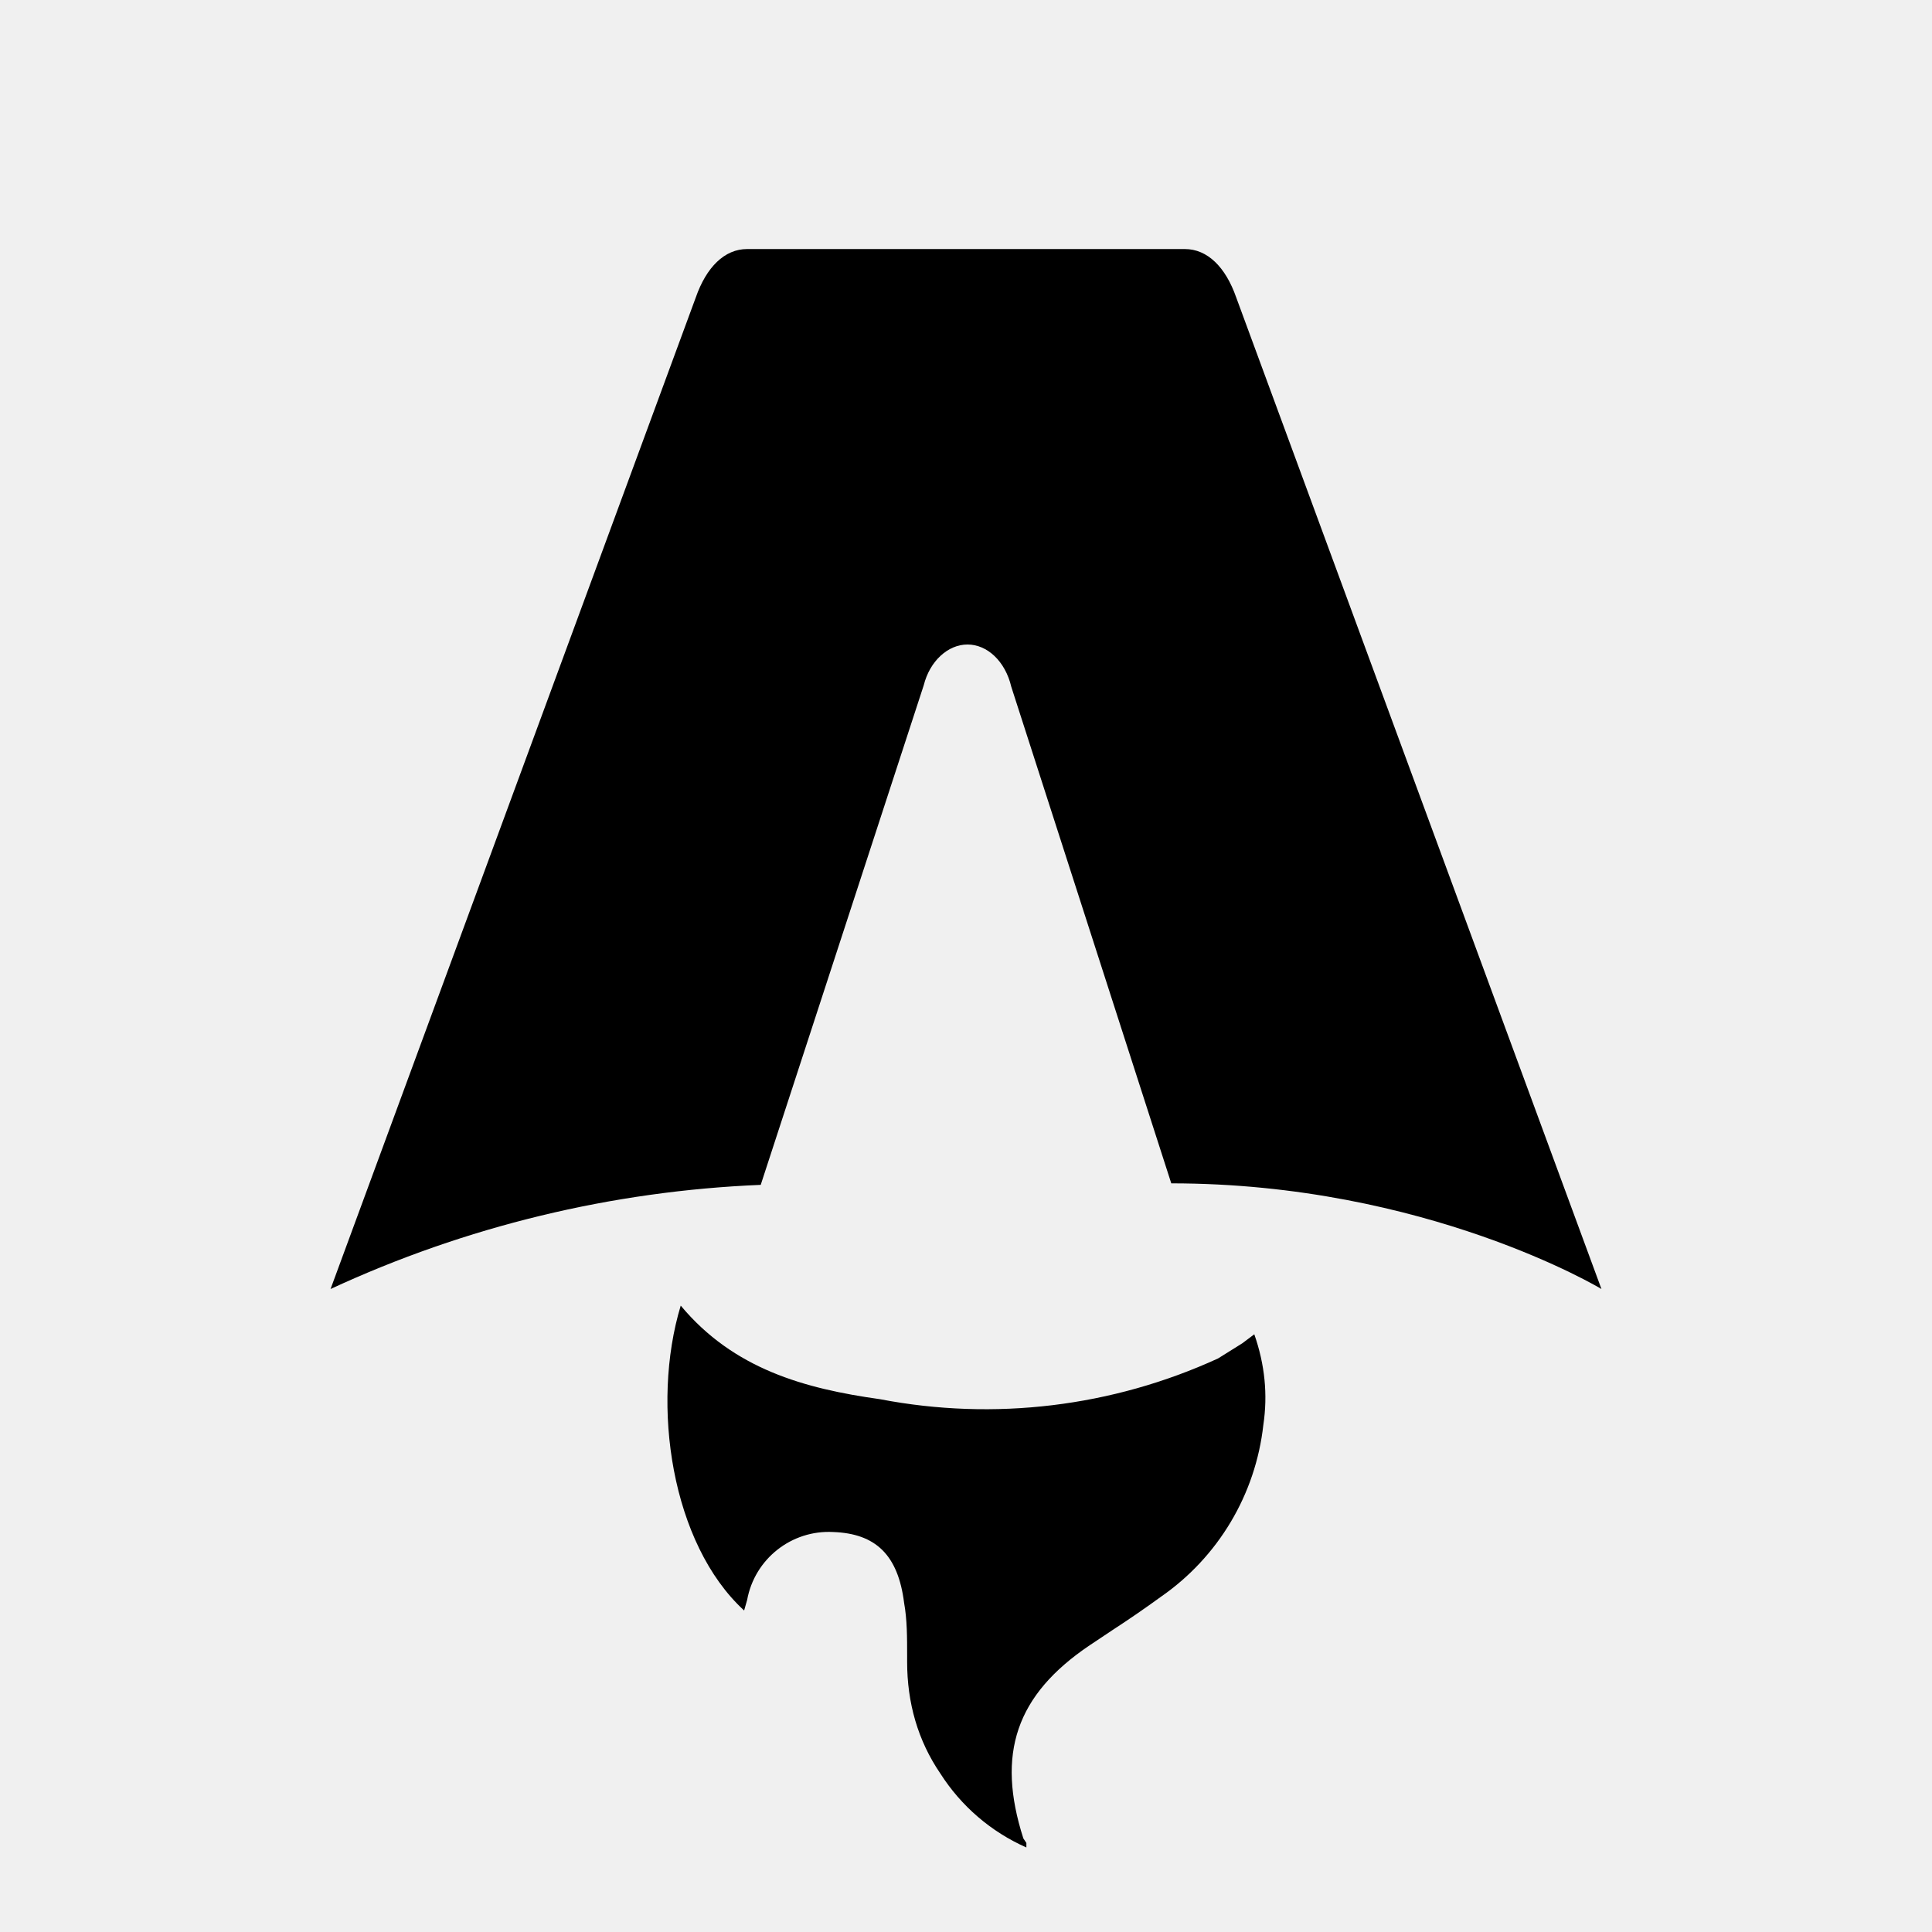
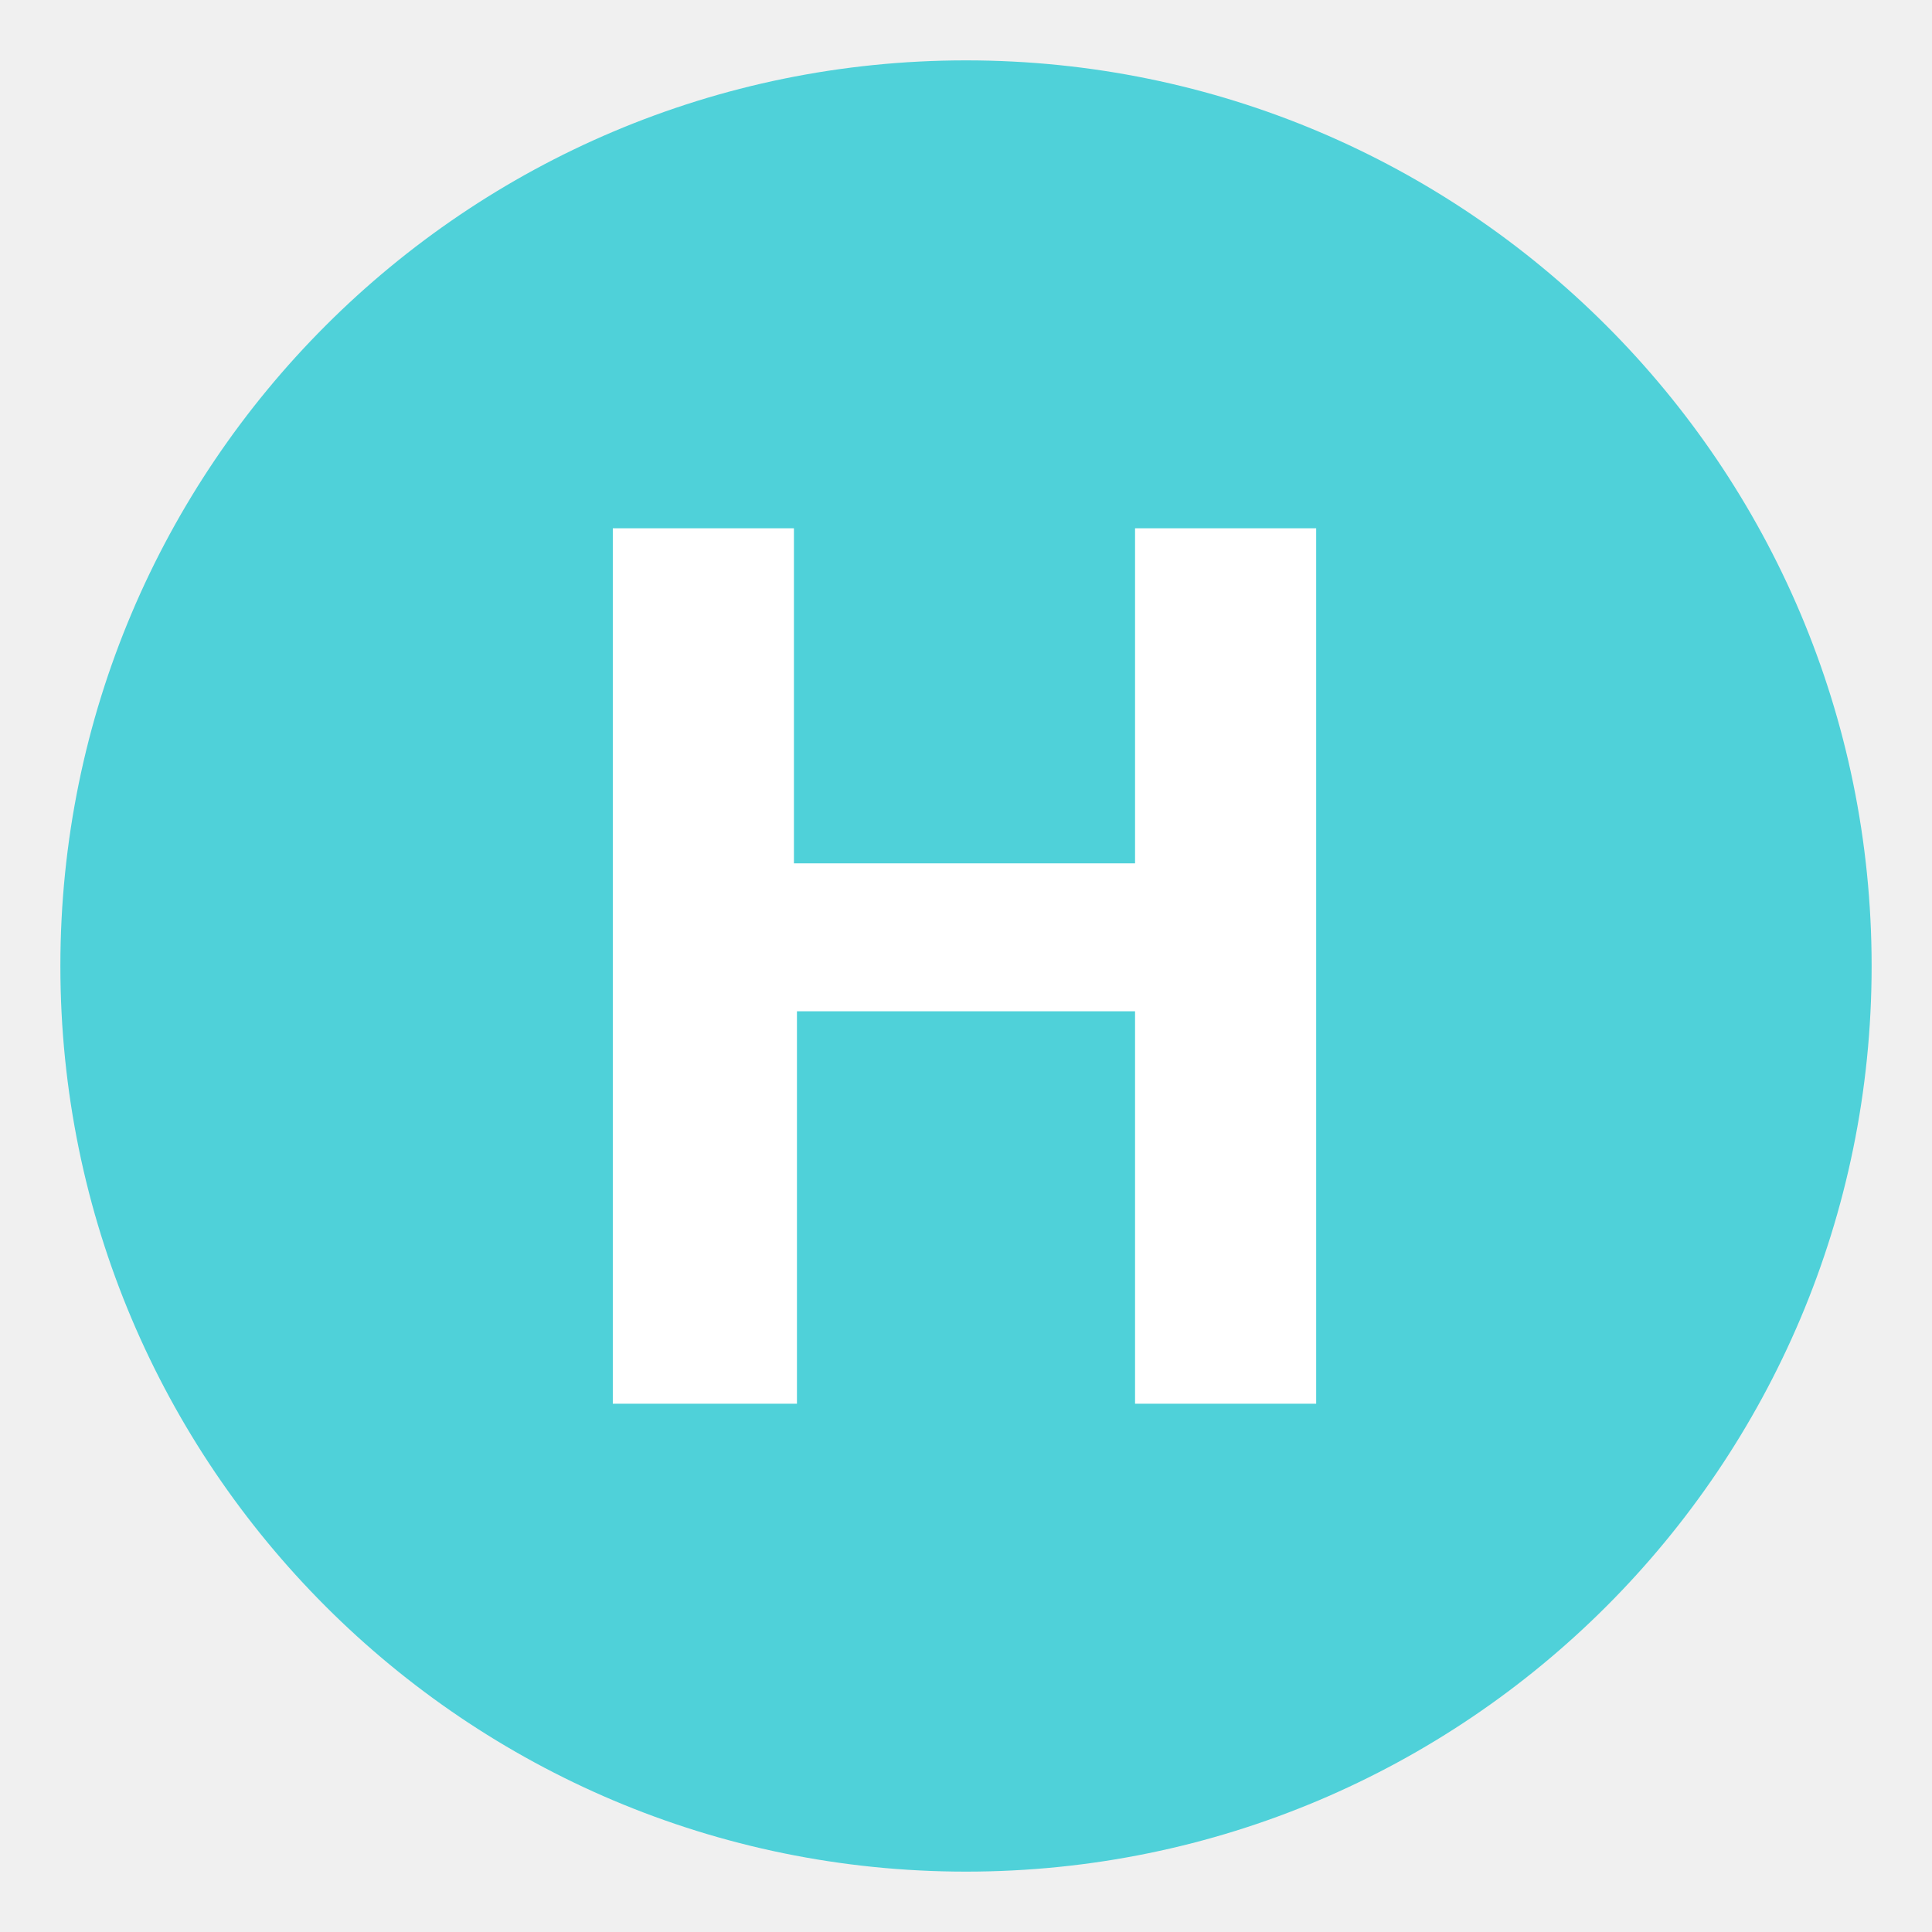
- <svg xmlns="http://www.w3.org/2000/svg" fill="none" viewBox="0 0 128 128">
-   <path d="M50.4 78.5a75.1 75.1 0 0 0-28.5 6.9l24.2-65.7c.7-2 1.9-3.2 3.4-3.2h29c1.5 0 2.7 1.2 3.4 3.2l24.2 65.7s-11.6-7-28.5-7L67 45.5c-.4-1.7-1.6-2.8-2.9-2.8-1.3 0-2.5 1.1-2.9 2.7L50.4 78.5Zm-1.1 28.2Zm-4.2-20.2c-2 6.6-.6 15.8 4.2 20.2a17.5 17.5 0 0 1 .2-.7 5.5 5.5 0 0 1 5.7-4.5c2.8.1 4.3 1.5 4.7 4.7.2 1.1.2 2.3.2 3.5v.4c0 2.7.7 5.2 2.2 7.4a13 13 0 0 0 5.7 4.9v-.3l-.2-.3c-1.8-5.6-.5-9.5 4.4-12.8l1.5-1a73 73 0 0 0 3.2-2.2 16 16 0 0 0 6.8-11.4c.3-2 .1-4-.6-6l-.8.6-1.6 1a37 37 0 0 1-22.4 2.7c-5-.7-9.7-2-13.2-6.2Z" />
-   <style>
-         path { fill: #000; }
-         @media (prefers-color-scheme: dark) {
-             path { fill: #FFF; }
-         }
-     </style>
+ <svg xmlns="http://www.w3.org/2000/svg" width="800px" height="800px" viewBox="0 0 64 64" aria-hidden="true" role="img" class="iconify iconify--emojione" preserveAspectRatio="xMidYMid meet">
+   <circle cx="32" cy="32" r="30" fill="#4fd1d9" />
+   <path d="M20.3 46.5v-29h6v11.1h11.3V17.5h6v29h-6v-13H26.4v13h-6.1z" fill="#ffffff" />
</svg>
